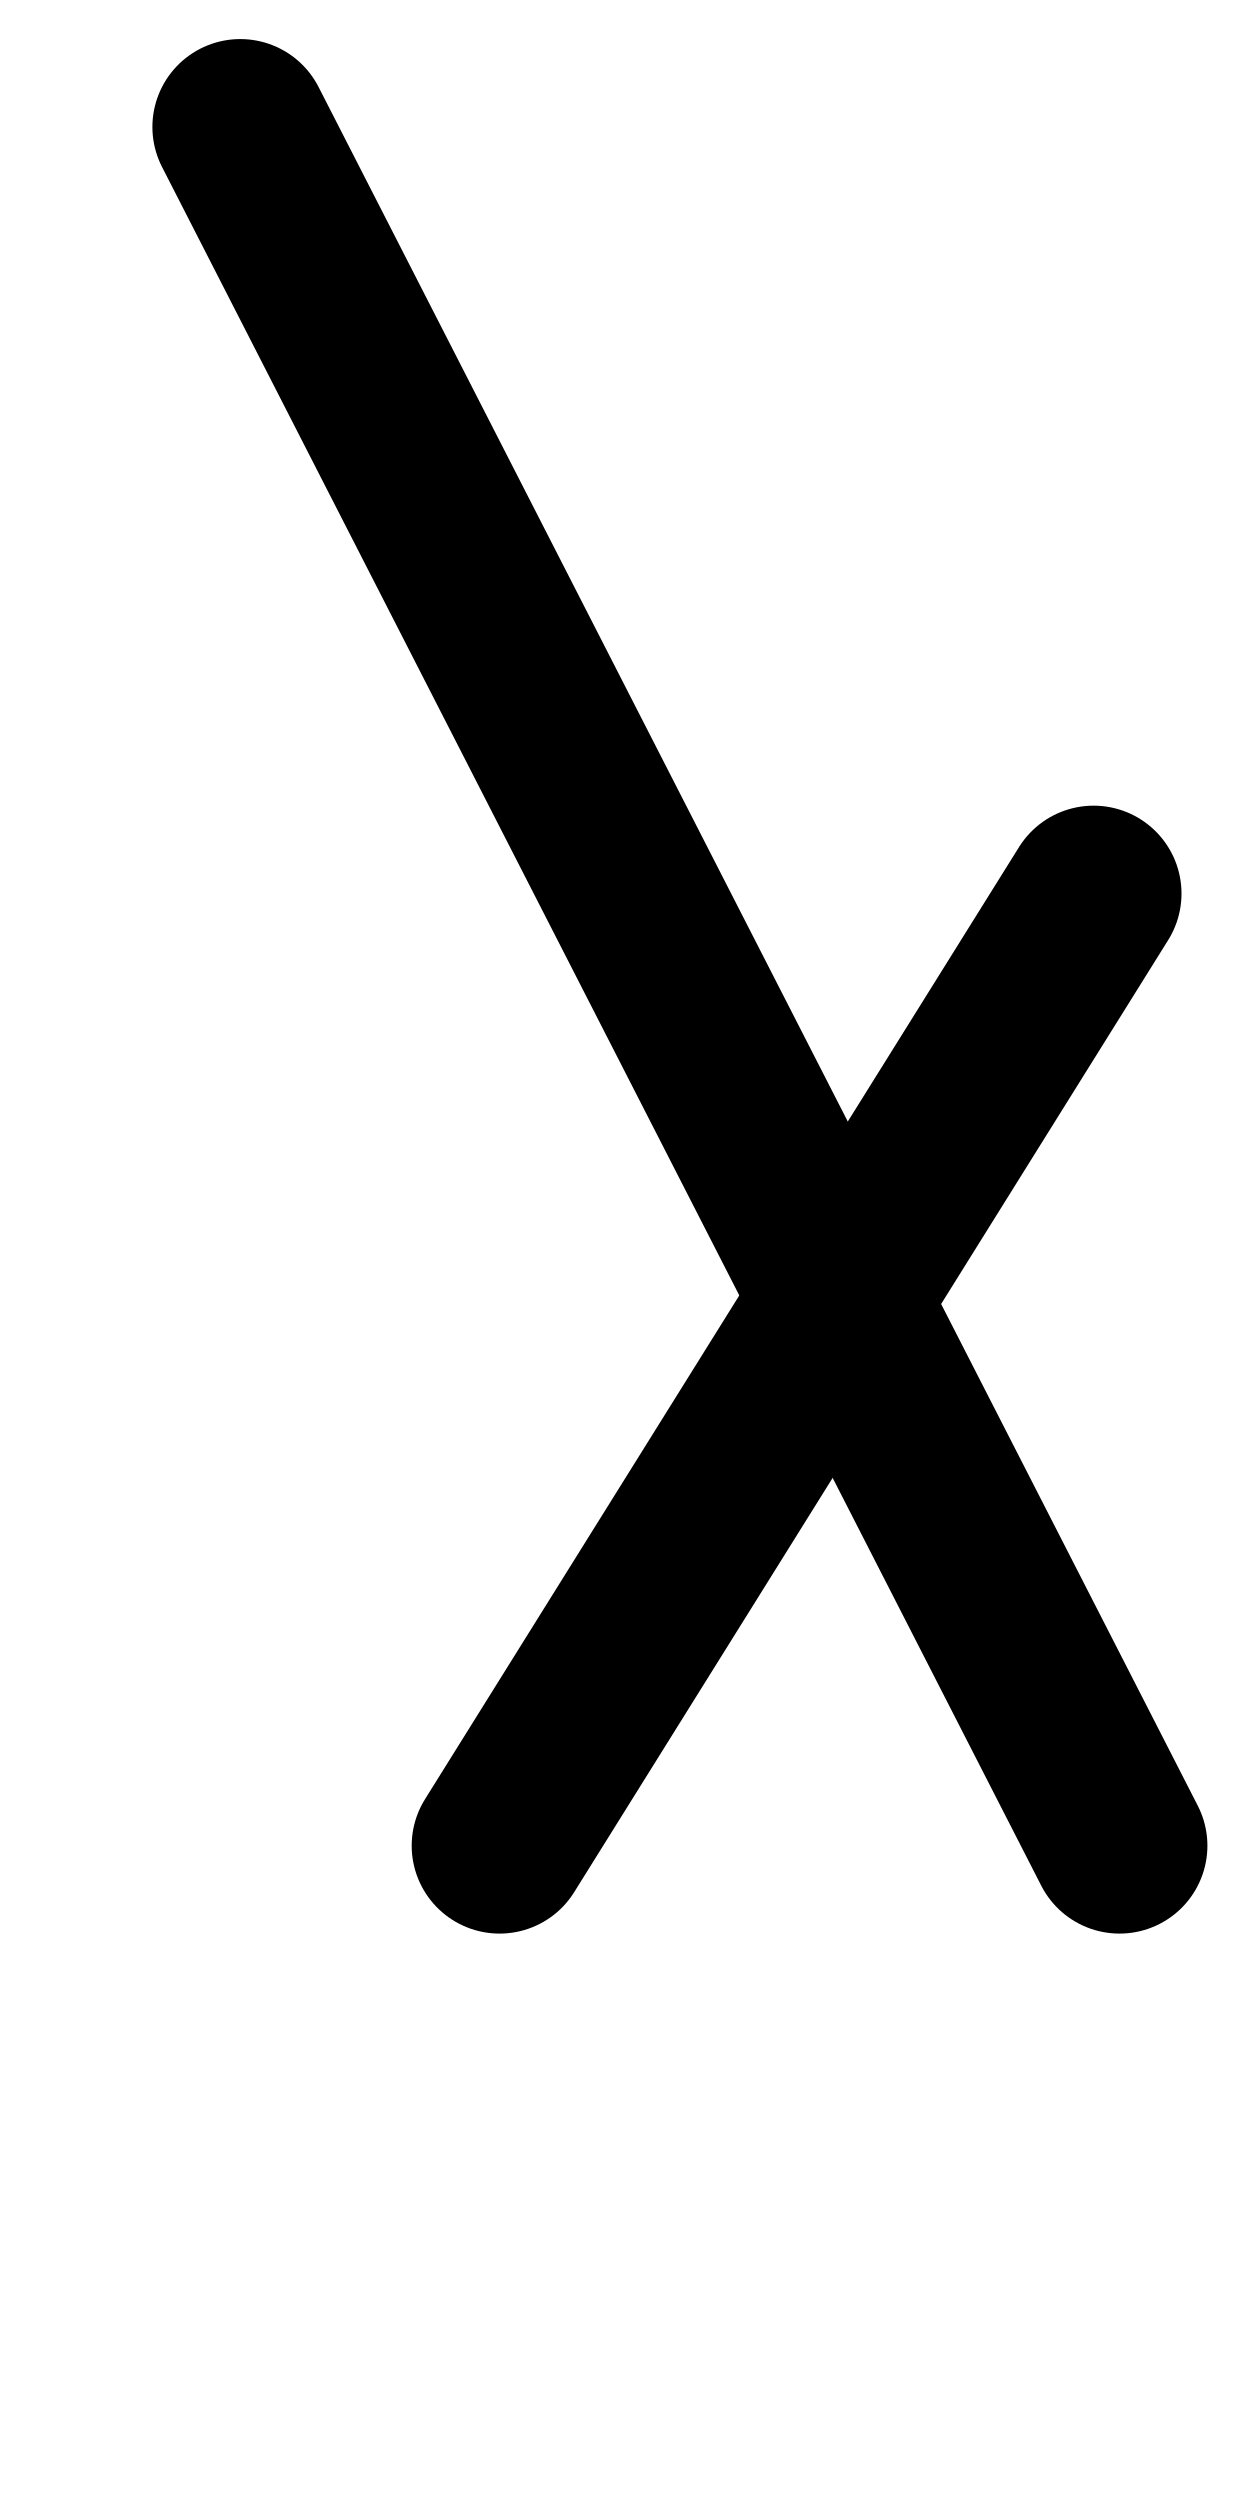
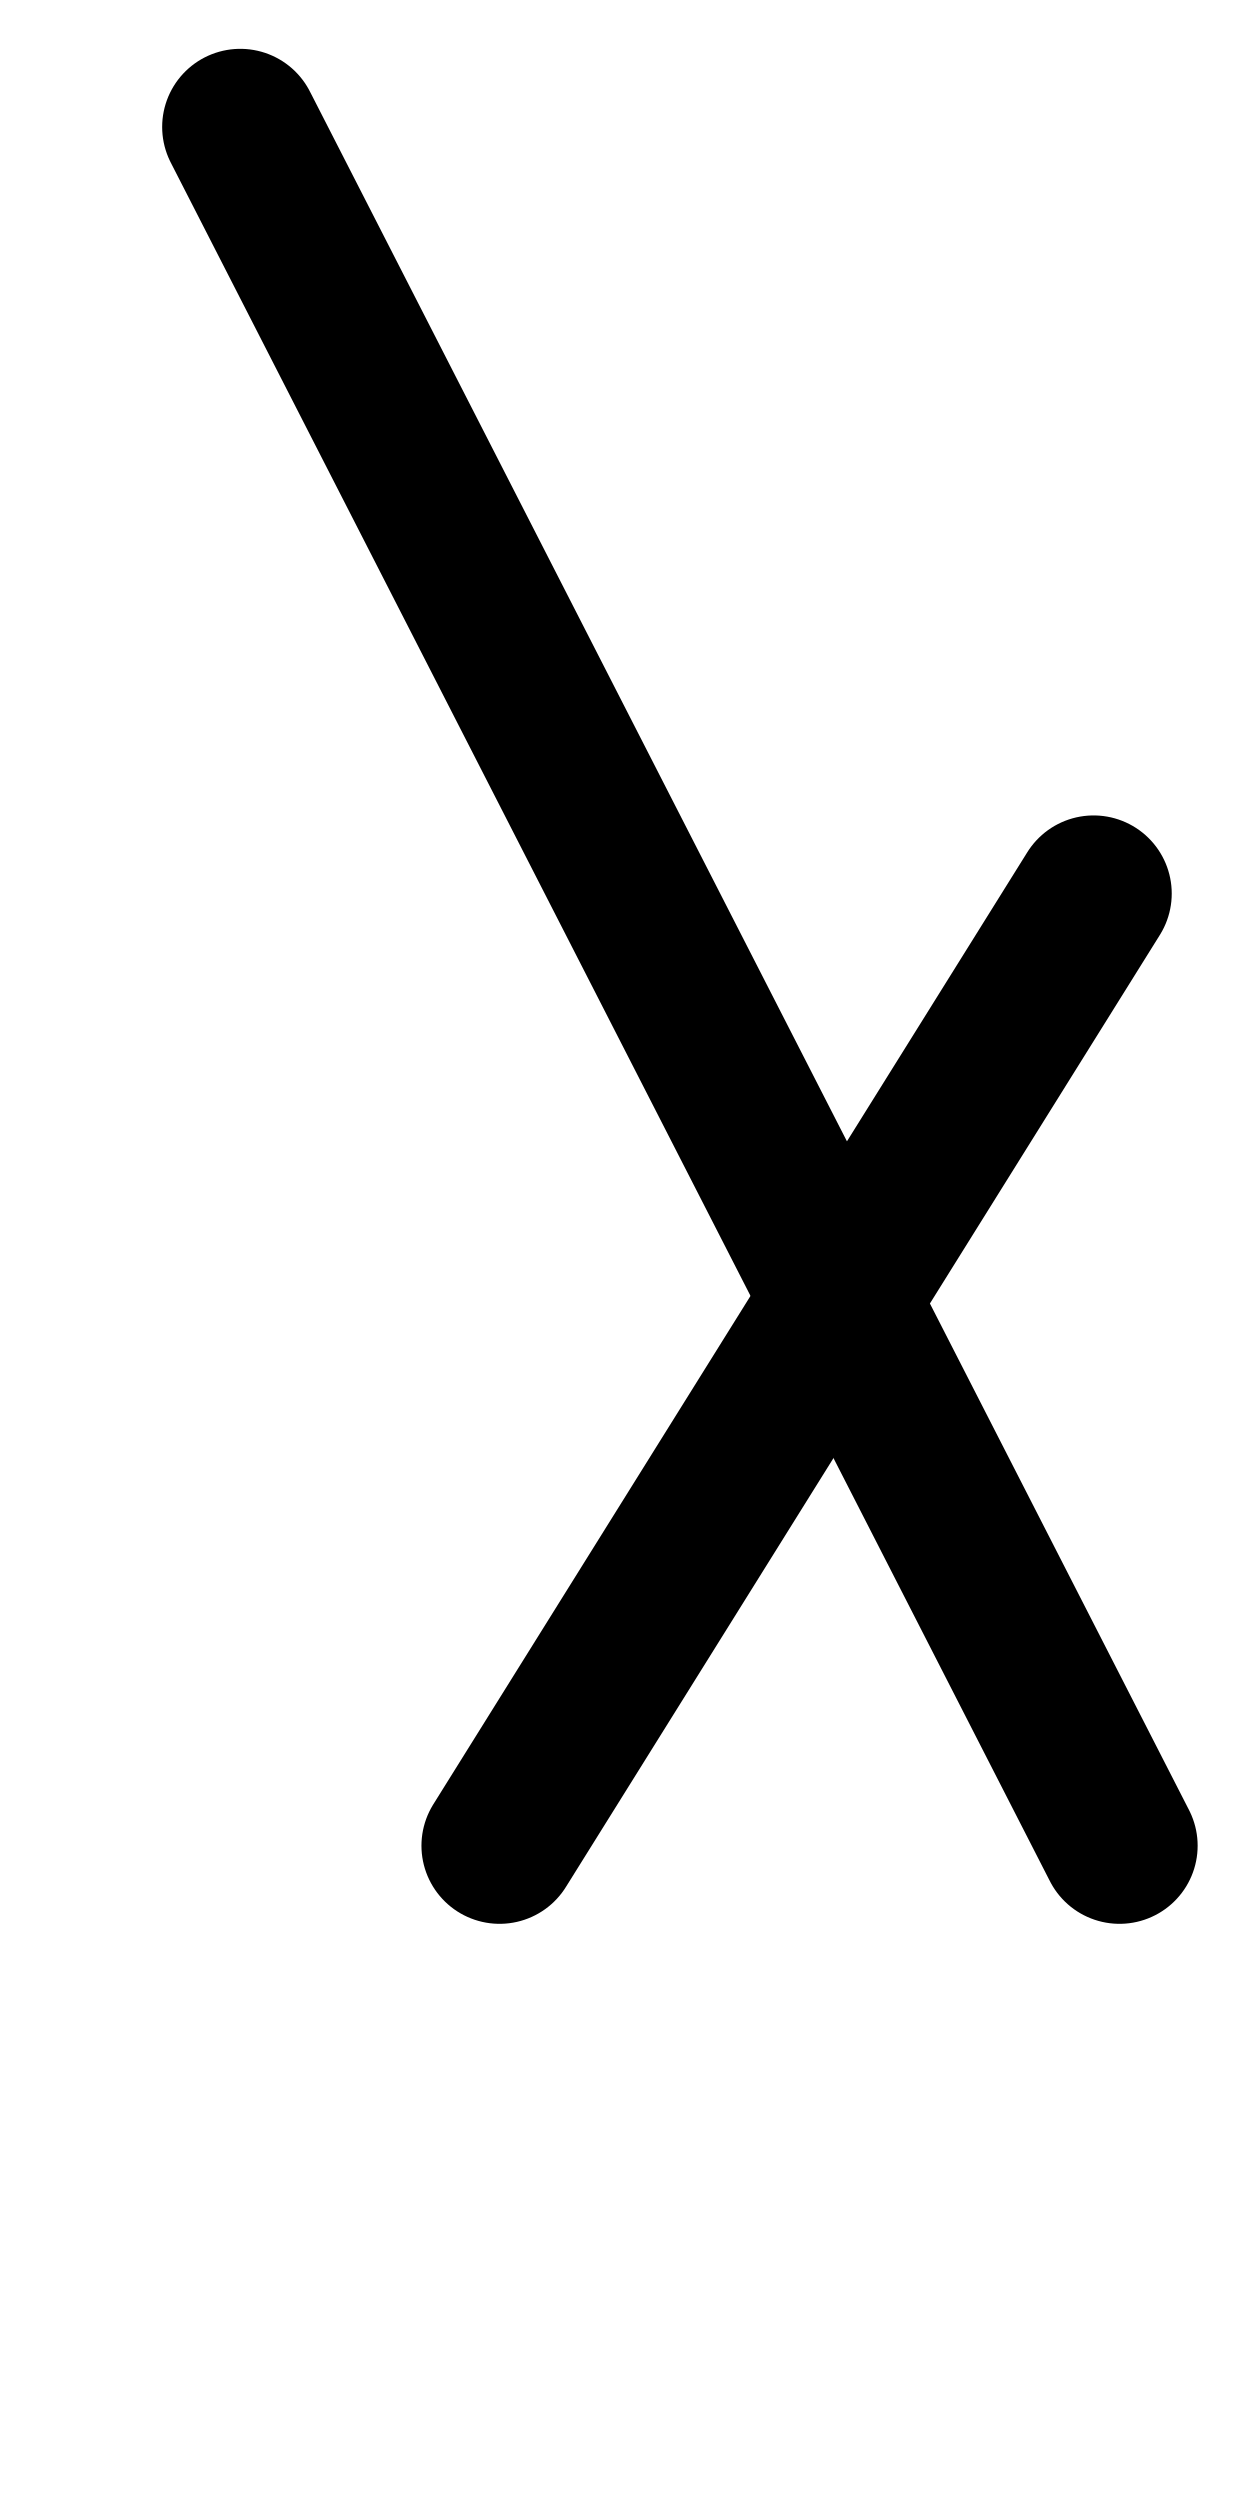
<svg xmlns="http://www.w3.org/2000/svg" version="1.1" viewBox="-10 0 1024 2048" id="svg2" width="1024" height="2048">
  <defs id="defs10" />
  <g id="g4720" transform="matrix(1.0663,0,0,-1.0663,68.33568,1499.684)" style="opacity:0.451" />
  <g transform="matrix(1,0,0,-1,0,1418)" id="g4" />
-   <path style="opacity:1;fill:none;fill-rule:evenodd;stroke:#000000;stroke-width:144;stroke-linecap:round;stroke-linejoin:round;stroke-miterlimit:4;stroke-dasharray:none;stroke-opacity:1" d="M 907.107,1512 186.843,104" id="path4732" />
-   <path id="path4141" d="M 399.25,1512 885.886,732" style="opacity:1;fill:none;fill-rule:evenodd;stroke:#000000;stroke-width:144;stroke-linecap:round;stroke-linejoin:round;stroke-miterlimit:4;stroke-dasharray:none;stroke-opacity:1" />
+   <path style="opacity:1;fill:none;fill-rule:evenodd;stroke:#000000;stroke-width:128;stroke-linecap:round;stroke-linejoin:round;stroke-miterlimit:4;stroke-dasharray:none;stroke-opacity:1" d="M 907.107,1512 186.843,104" id="path4732" />
+   <path id="path4141" d="M 399.25,1512 885.886,732" style="opacity:1;fill:none;fill-rule:evenodd;stroke:#000000;stroke-width:128;stroke-linecap:round;stroke-linejoin:round;stroke-miterlimit:4;stroke-dasharray:none;stroke-opacity:1" />
</svg>
